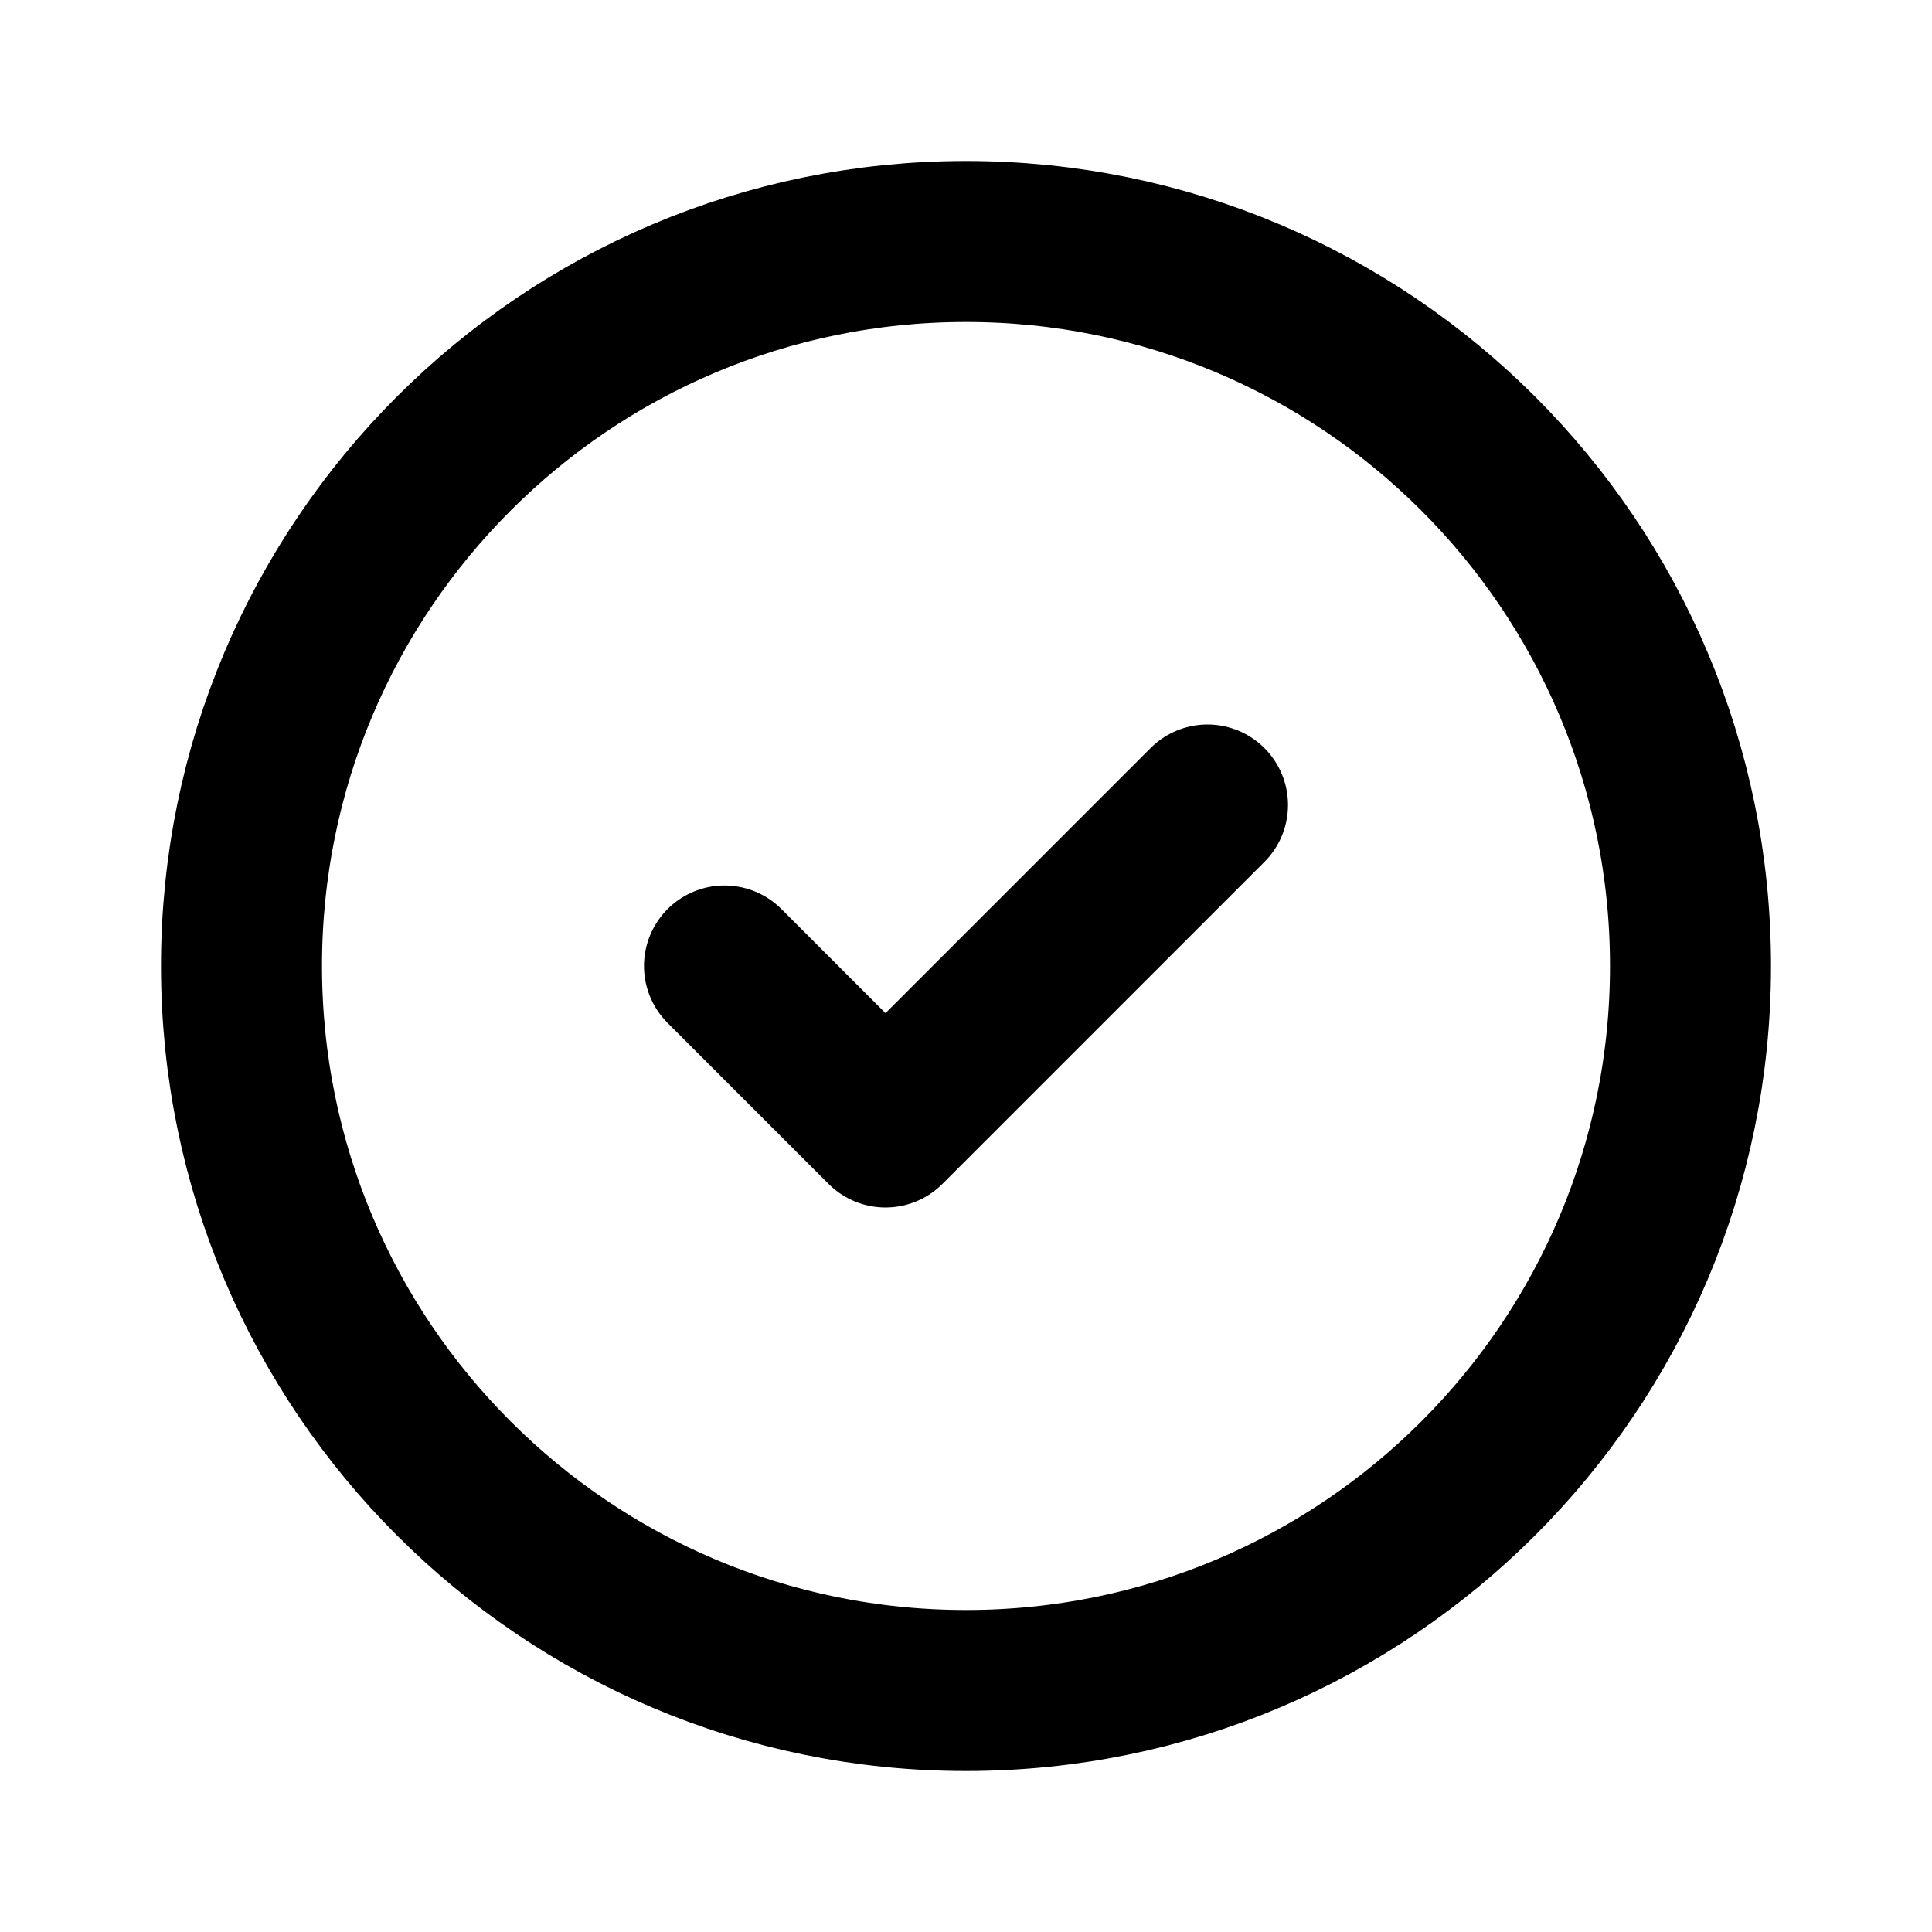
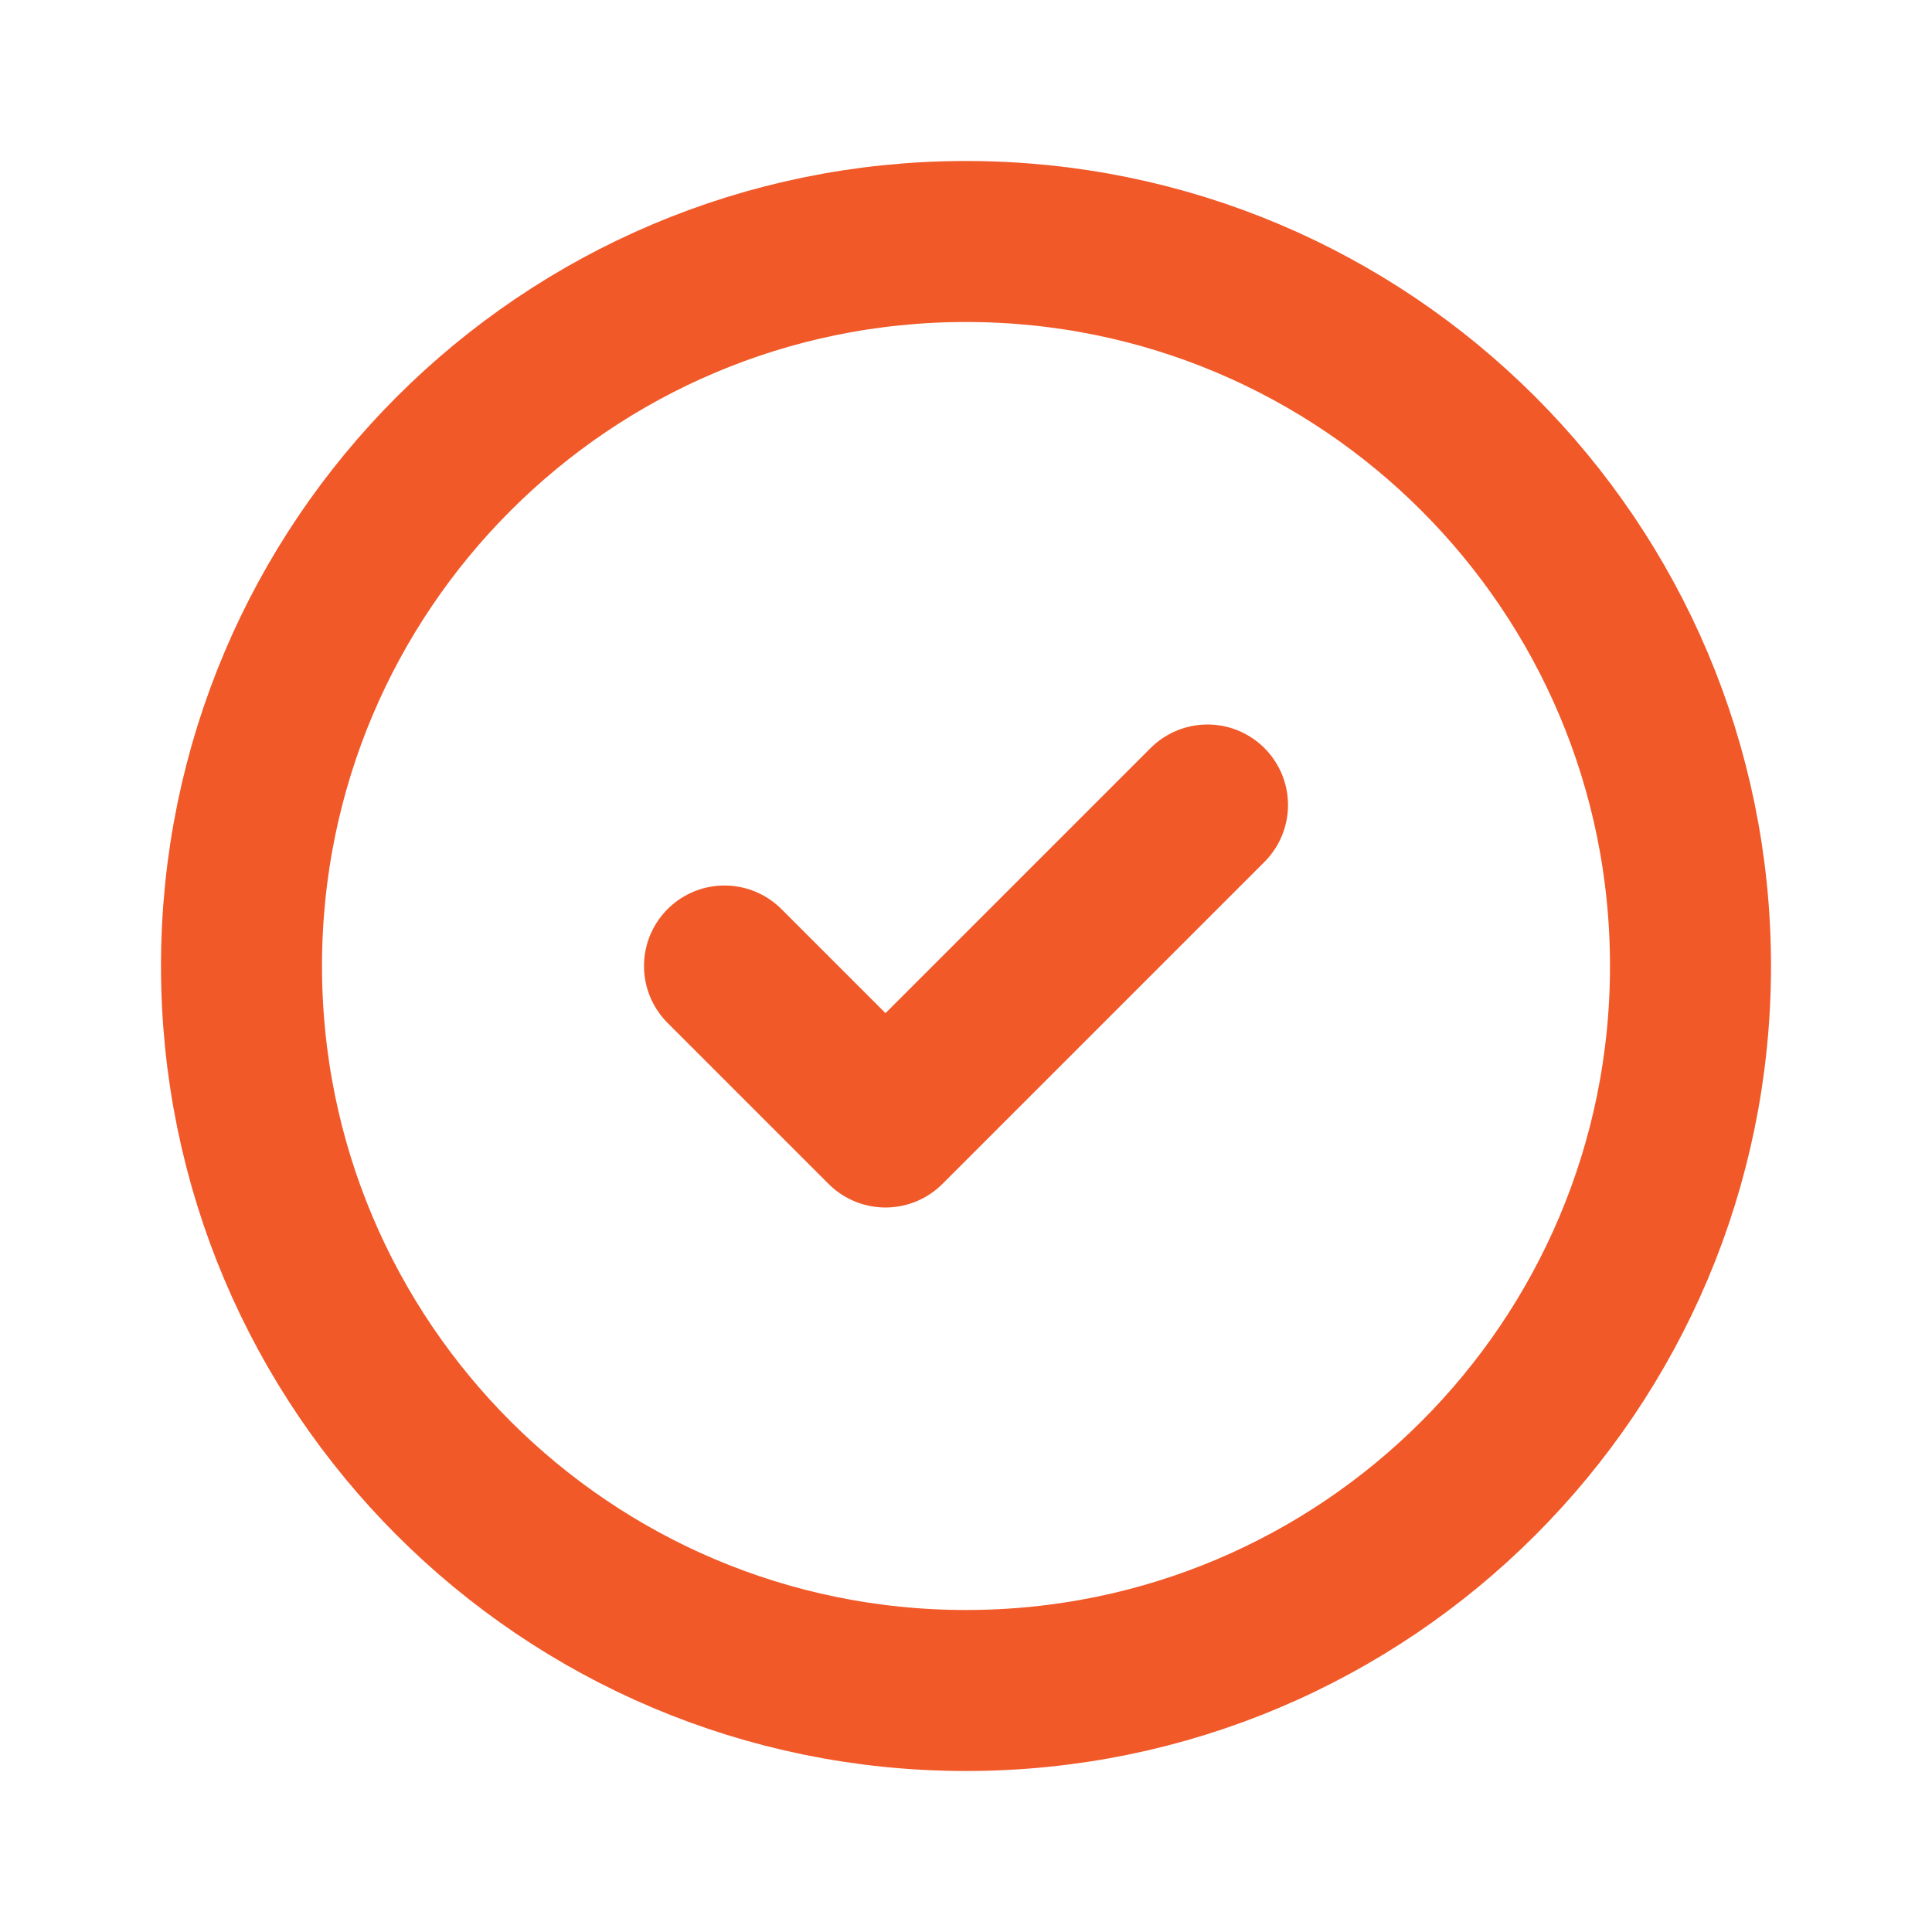
<svg xmlns="http://www.w3.org/2000/svg" width="24" height="24" viewBox="0 0 24 24" fill="none">
-   <path d="M12 21C16.971 21 21 16.971 21 12C21 7.029 16.971 3 12 3C7.029 3 3 7.029 3 12C3 16.971 7.029 21 12 21Z" stroke="black" stroke-width="2" stroke-linecap="round" stroke-linejoin="round" />
-   <path d="M9 12L11 14L15 10" stroke="black" stroke-width="2" stroke-linecap="round" stroke-linejoin="round" />
+   <path d="M12 21C16.971 21 21 16.971 21 12C21 7.029 16.971 3 12 3C7.029 3 3 7.029 3 12C3 16.971 7.029 21 12 21Z" stroke="#F15929" stroke-width="2" stroke-linecap="round" stroke-linejoin="round" />
+   <path d="M9 12L11 14L15 10" stroke="#F15929" stroke-width="2" stroke-linecap="round" stroke-linejoin="round" />
</svg>
